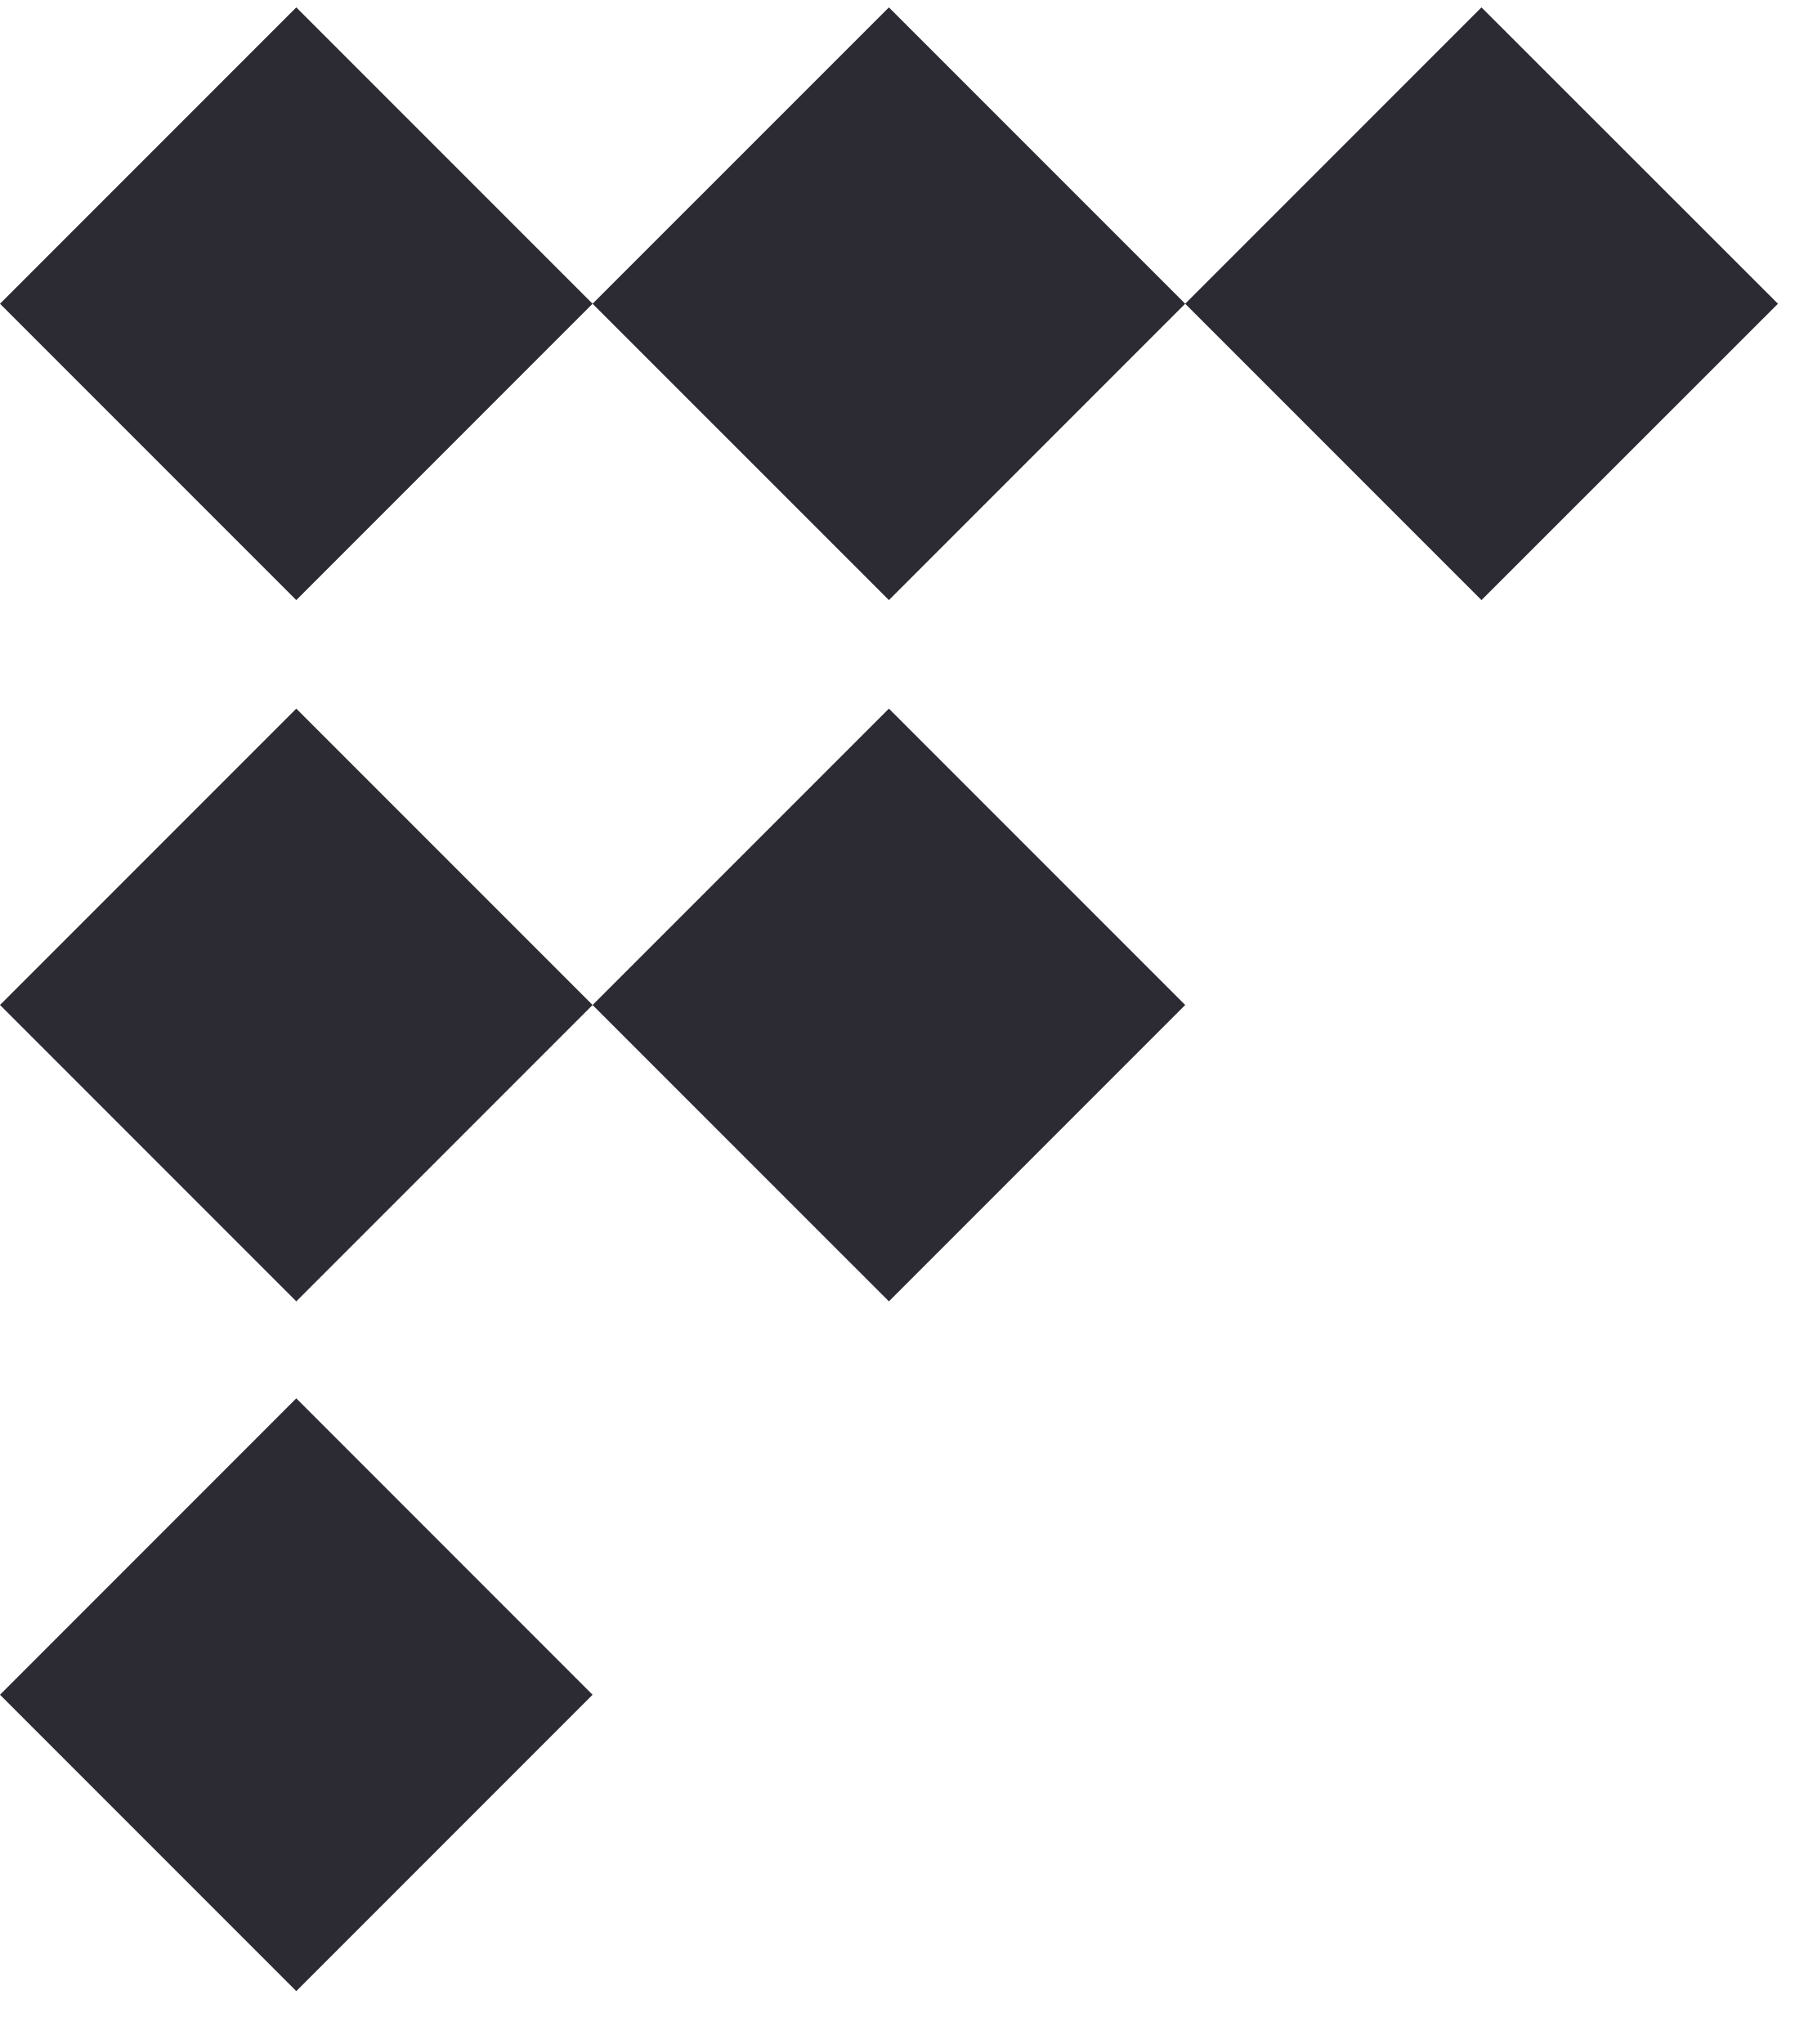
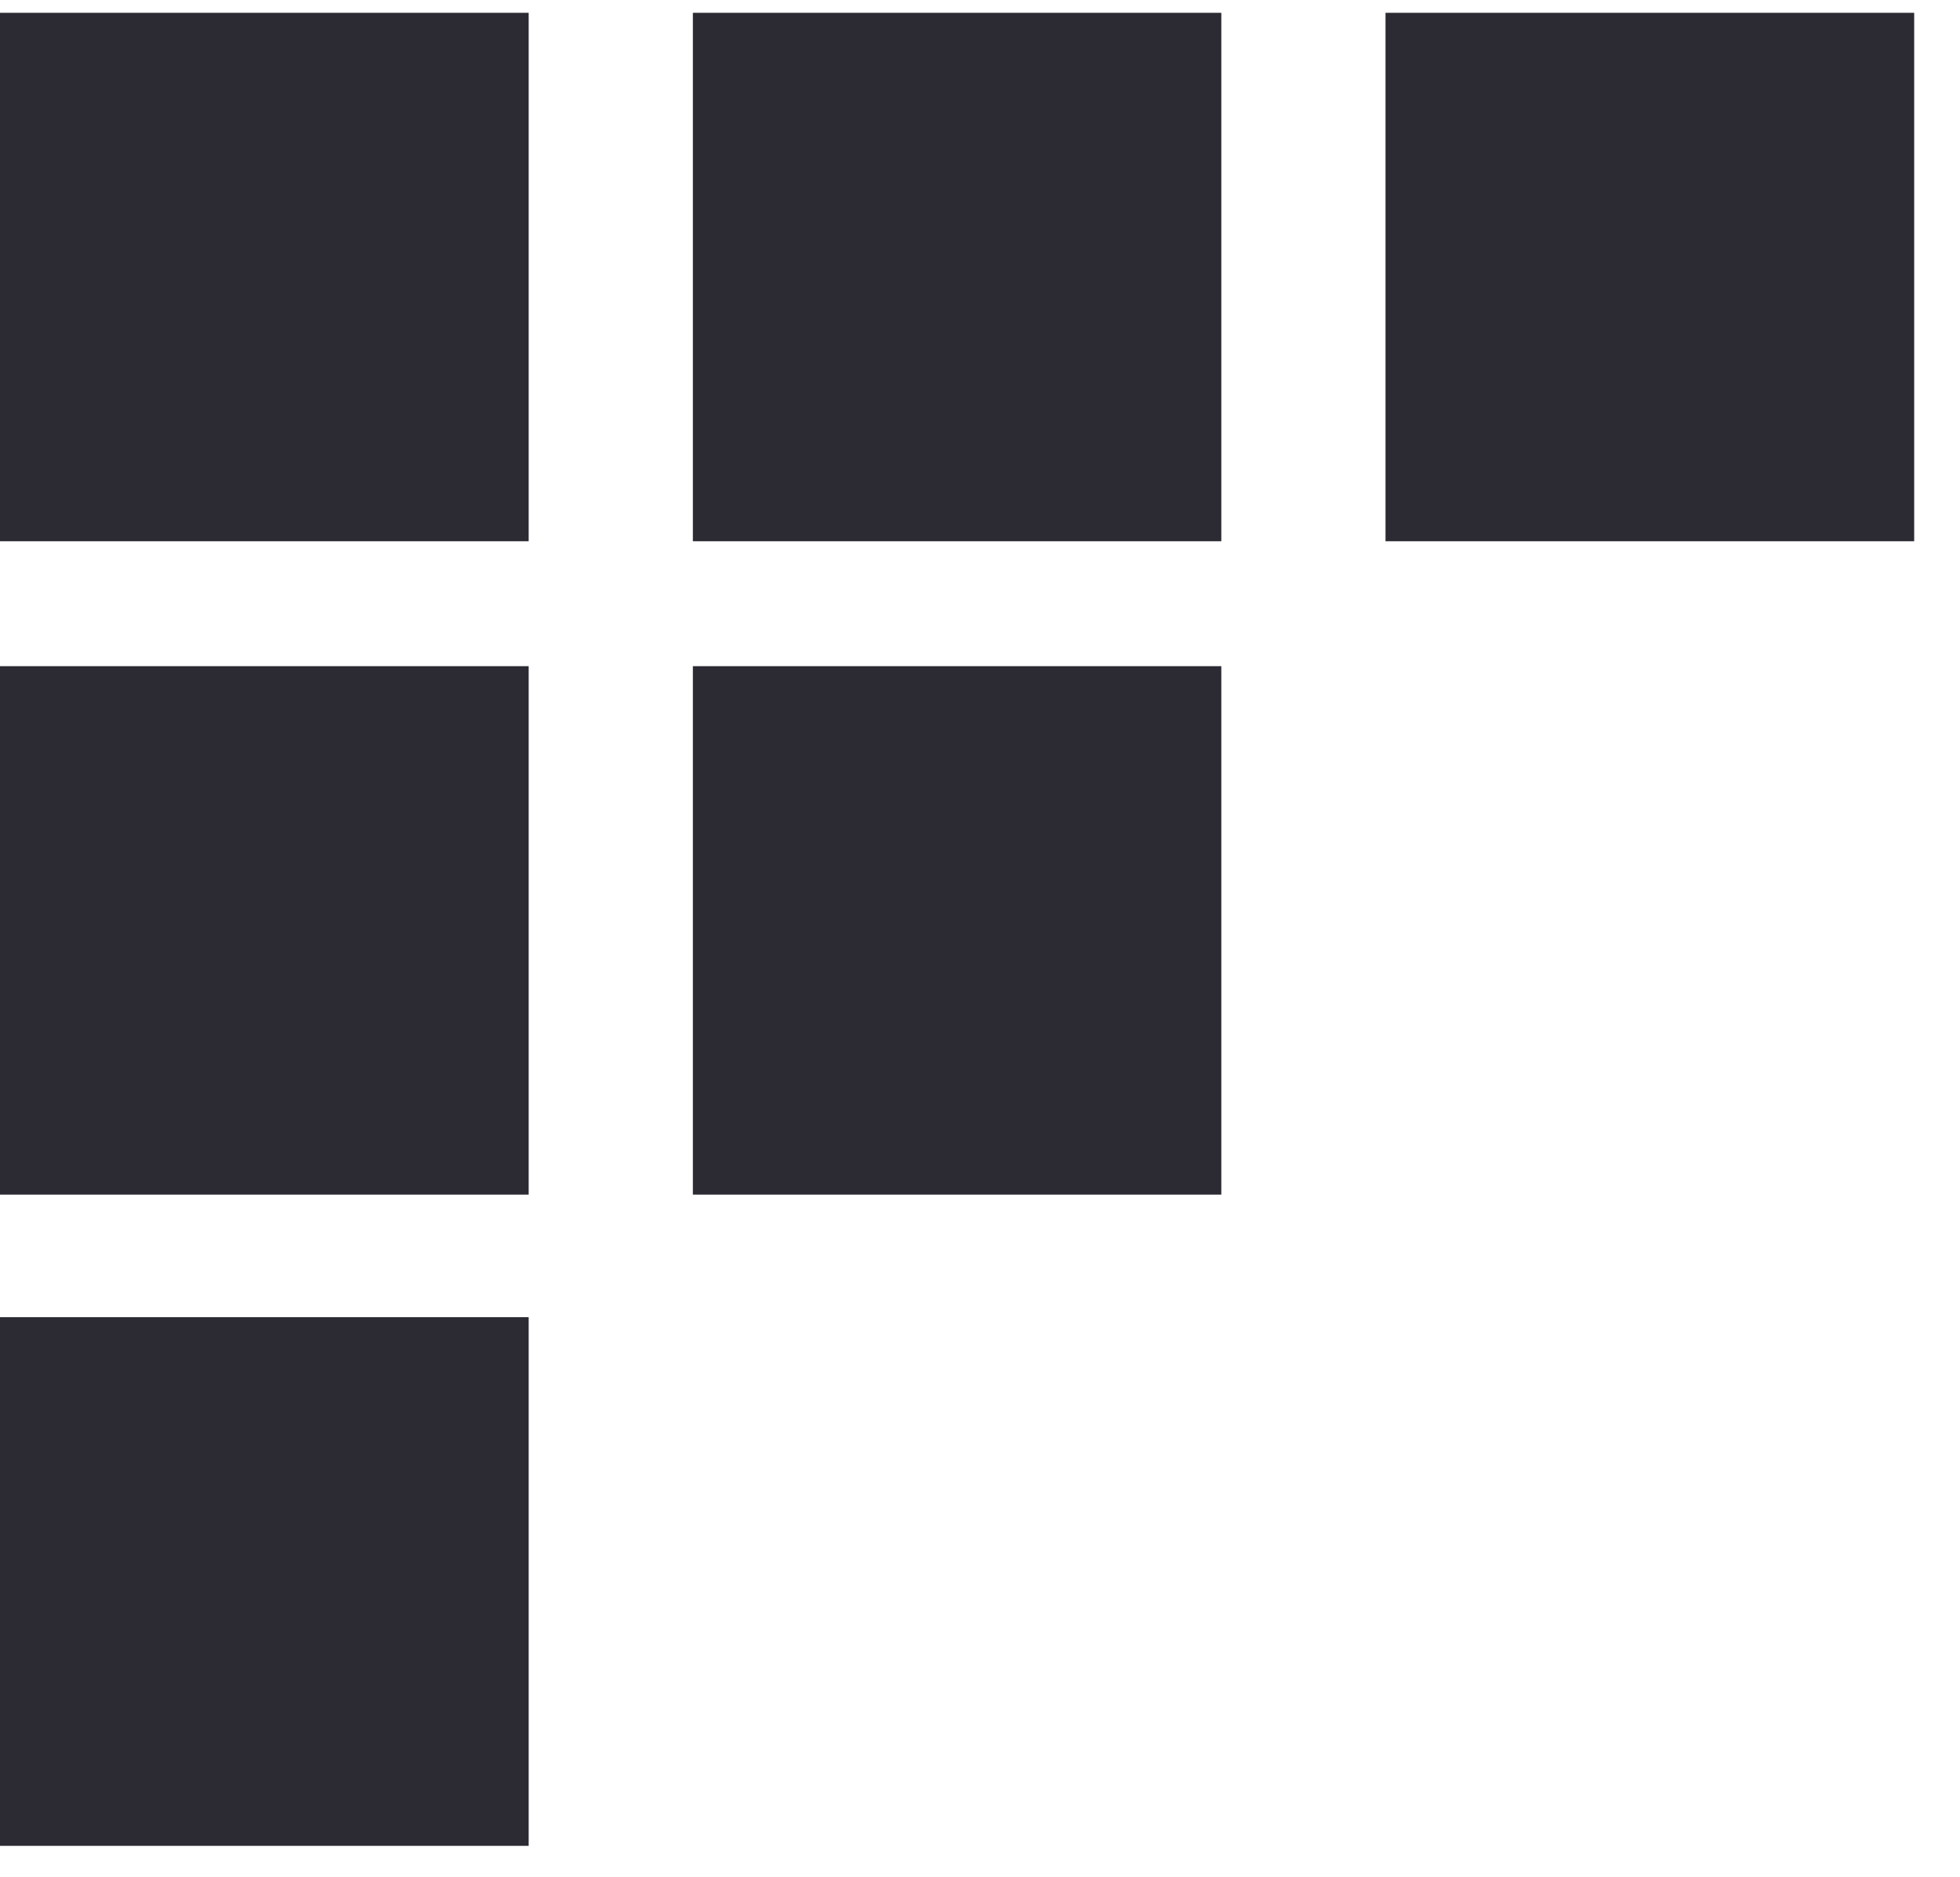
- <svg xmlns="http://www.w3.org/2000/svg" width="55" zoomAndPan="magnify" viewBox="0 0 41.25 46.5" height="62" preserveAspectRatio="xMidYMid meet" version="1.0">
+ <svg xmlns="http://www.w3.org/2000/svg" width="47" zoomAndPan="magnify" viewBox="0 0 35.25 33.75" height="45" preserveAspectRatio="xMidYMid meet" version="1.0">
  <defs>
-     <clipPath id="4c1d02d93d">
-       <path d="M 0 0.168 L 14 0.168 L 14 14 L 0 14 Z M 0 0.168 " clip-rule="nonzero" />
+     <clipPath id="c611102c40">
+       <path d="M 0 0.23 L 9.508 0.23 L 9.508 9.734 L 0 9.734 Z M 0 0.23 " clip-rule="nonzero" />
    </clipPath>
-     <clipPath id="865def68fe">
-       <path d="M 0 6.91 L 6.742 0.168 L 13.484 6.91 L 6.742 13.652 Z M 0 6.91 " clip-rule="nonzero" />
+     <clipPath id="f0035476f2">
+       <path d="M 0 0.23 L 9.508 0.23 L 9.508 9.734 L 0 9.734 Z M 0 0.23 " clip-rule="nonzero" />
    </clipPath>
-     <clipPath id="387af17e61">
-       <path d="M 0 0.168 L 13.672 0.168 L 13.672 13.84 L 0 13.84 Z M 0 0.168 " clip-rule="nonzero" />
+     <clipPath id="fff366e4d2">
+       <rect x="0" width="10" y="0" height="10" />
    </clipPath>
-     <clipPath id="c2293f2abc">
-       <path d="M 0 6.91 L 6.742 0.168 L 13.484 6.91 L 6.742 13.652 Z M 0 6.91 " clip-rule="nonzero" />
+     <clipPath id="034340df7a">
+       <path d="M 12.461 0.23 L 21.965 0.23 L 21.965 9.734 L 12.461 9.734 Z M 12.461 0.23 " clip-rule="nonzero" />
    </clipPath>
-     <clipPath id="f38a8a4138">
-       <rect x="0" width="14" y="0" height="14" />
+     <clipPath id="a6657eef39">
+       <path d="M 0.461 0.23 L 9.965 0.23 L 9.965 9.734 L 0.461 9.734 Z M 0.461 0.23 " clip-rule="nonzero" />
    </clipPath>
-     <clipPath id="c1be808090">
-       <path d="M 13 0.168 L 27 0.168 L 27 14 L 13 14 Z M 13 0.168 " clip-rule="nonzero" />
+     <clipPath id="a9f1d1b363">
+       <rect x="0" width="10" y="0" height="10" />
    </clipPath>
-     <clipPath id="621a2a268f">
-       <path d="M 13.484 6.91 L 20.227 0.168 L 26.969 6.91 L 20.227 13.652 Z M 13.484 6.91 " clip-rule="nonzero" />
+     <clipPath id="b21a158cac">
+       <path d="M 24.918 0.23 L 34.426 0.23 L 34.426 9.734 L 24.918 9.734 Z M 24.918 0.23 " clip-rule="nonzero" />
    </clipPath>
-     <clipPath id="12874d67d8">
-       <path d="M 0.438 0.168 L 14 0.168 L 14 13.84 L 0.438 13.84 Z M 0.438 0.168 " clip-rule="nonzero" />
+     <clipPath id="c7a7ac9c94">
+       <path d="M 0.918 0.23 L 10.426 0.23 L 10.426 9.734 L 0.918 9.734 Z M 0.918 0.23 " clip-rule="nonzero" />
    </clipPath>
-     <clipPath id="61a4cd3bb1">
-       <path d="M 0.484 6.91 L 7.227 0.168 L 13.969 6.91 L 7.227 13.652 Z M 0.484 6.91 " clip-rule="nonzero" />
+     <clipPath id="c023f89642">
+       <rect x="0" width="11" y="0" height="10" />
    </clipPath>
-     <clipPath id="66fe602df2">
-       <rect x="0" width="14" y="0" height="14" />
+     <clipPath id="ce9ec15154">
+       <path d="M 12.461 11.98 L 21.965 11.98 L 21.965 21.484 L 12.461 21.484 Z M 12.461 11.98 " clip-rule="nonzero" />
    </clipPath>
-     <clipPath id="6af826be7e">
-       <path d="M 26 0.168 L 40.512 0.168 L 40.512 14 L 26 14 Z M 26 0.168 " clip-rule="nonzero" />
+     <clipPath id="50fc021333">
+       <path d="M 0.461 0.98 L 9.965 0.98 L 9.965 10.484 L 0.461 10.484 Z M 0.461 0.98 " clip-rule="nonzero" />
    </clipPath>
-     <clipPath id="c472ebb7a3">
-       <path d="M 26.969 6.91 L 33.711 0.168 L 40.457 6.91 L 33.711 13.652 Z M 26.969 6.91 " clip-rule="nonzero" />
+     <clipPath id="9130393dd2">
+       <rect x="0" width="10" y="0" height="11" />
    </clipPath>
-     <clipPath id="5cf659ae8d">
-       <path d="M 0.871 0.168 L 14.512 0.168 L 14.512 13.84 L 0.871 13.84 Z M 0.871 0.168 " clip-rule="nonzero" />
+     <clipPath id="334897040c">
+       <path d="M 0 11.98 L 9.508 11.98 L 9.508 21.484 L 0 21.484 Z M 0 11.98 " clip-rule="nonzero" />
    </clipPath>
-     <clipPath id="8f953cd958">
-       <path d="M 0.969 6.91 L 7.711 0.168 L 14.457 6.91 L 7.711 13.652 Z M 0.969 6.91 " clip-rule="nonzero" />
+     <clipPath id="200105c479">
+       <path d="M 0 0.98 L 9.508 0.98 L 9.508 10.484 L 0 10.484 Z M 0 0.98 " clip-rule="nonzero" />
    </clipPath>
-     <clipPath id="82f711ef86">
-       <rect x="0" width="15" y="0" height="14" />
+     <clipPath id="1bf3818b13">
+       <rect x="0" width="10" y="0" height="11" />
    </clipPath>
-     <clipPath id="133b5237c4">
-       <path d="M 0 16 L 14 16 L 14 30 L 0 30 Z M 0 16 " clip-rule="nonzero" />
+     <clipPath id="c6ccb52706">
+       <path d="M 0 23.688 L 9.508 23.688 L 9.508 33.195 L 0 33.195 Z M 0 23.688 " clip-rule="nonzero" />
    </clipPath>
-     <clipPath id="0a5f5f20df">
-       <path d="M 0 22.863 L 6.742 16.121 L 13.484 22.863 L 6.742 29.605 Z M 0 22.863 " clip-rule="nonzero" />
+     <clipPath id="52f42fd277">
+       <path d="M 0 0.688 L 9.508 0.688 L 9.508 10.195 L 0 10.195 Z M 0 0.688 " clip-rule="nonzero" />
    </clipPath>
-     <clipPath id="04577b6107">
-       <path d="M 0 0 L 13.672 0 L 13.672 13.633 L 0 13.633 Z M 0 0 " clip-rule="nonzero" />
-     </clipPath>
-     <clipPath id="e0038a674c">
-       <path d="M 0 6.863 L 6.742 0.121 L 13.484 6.863 L 6.742 13.605 Z M 0 6.863 " clip-rule="nonzero" />
-     </clipPath>
-     <clipPath id="1cff374822">
-       <rect x="0" width="14" y="0" height="14" />
-     </clipPath>
-     <clipPath id="2ab2d69348">
-       <path d="M 13 16 L 27 16 L 27 30 L 13 30 Z M 13 16 " clip-rule="nonzero" />
-     </clipPath>
-     <clipPath id="57fc46d9ef">
-       <path d="M 13.484 22.863 L 20.227 16.121 L 26.969 22.863 L 20.227 29.605 Z M 13.484 22.863 " clip-rule="nonzero" />
-     </clipPath>
-     <clipPath id="3252904b82">
-       <path d="M 0.438 0 L 14 0 L 14 13.633 L 0.438 13.633 Z M 0.438 0 " clip-rule="nonzero" />
-     </clipPath>
-     <clipPath id="54af87862f">
-       <path d="M 0.484 6.863 L 7.227 0.121 L 13.969 6.863 L 7.227 13.605 Z M 0.484 6.863 " clip-rule="nonzero" />
-     </clipPath>
-     <clipPath id="0a60f85a3d">
-       <rect x="0" width="14" y="0" height="14" />
-     </clipPath>
-     <clipPath id="e269372700">
-       <path d="M 0 31 L 14 31 L 14 45.84 L 0 45.84 Z M 0 31 " clip-rule="nonzero" />
-     </clipPath>
-     <clipPath id="4beb11aa25">
-       <path d="M 0 38.555 L 6.742 31.812 L 13.484 38.555 L 6.742 45.297 Z M 0 38.555 " clip-rule="nonzero" />
-     </clipPath>
-     <clipPath id="5d06696217">
-       <path d="M 0 0.754 L 13.672 0.754 L 13.672 14.426 L 0 14.426 Z M 0 0.754 " clip-rule="nonzero" />
-     </clipPath>
-     <clipPath id="f1ade519ca">
-       <path d="M 0 7.555 L 6.742 0.812 L 13.484 7.555 L 6.742 14.297 Z M 0 7.555 " clip-rule="nonzero" />
-     </clipPath>
-     <clipPath id="1b907400b1">
-       <rect x="0" width="14" y="0" height="15" />
+     <clipPath id="e80e9ed640">
+       <rect x="0" width="10" y="0" height="11" />
    </clipPath>
  </defs>
-   <g clip-path="url(#4c1d02d93d)">
-     <g clip-path="url(#865def68fe)">
-       <g transform="matrix(1, 0, 0, 1, 0, -0.000000000000008132)">
-         <g clip-path="url(#f38a8a4138)">
-           <g clip-path="url(#387af17e61)">
-             <g clip-path="url(#c2293f2abc)">
-               <path fill="#2c2a33" d="M 0 6.91 L 6.742 0.168 L 13.484 6.91 L 6.742 13.652 Z M 0 6.91 " fill-opacity="1" fill-rule="nonzero" />
-             </g>
-           </g>
+   <g clip-path="url(#c611102c40)">
+     <g transform="matrix(1, 0, 0, 1, 0, -0.000000000000003164)">
+       <g clip-path="url(#fff366e4d2)">
+         <g clip-path="url(#f0035476f2)">
+           <path fill="#2c2a33" d="M 0 0.23 L 9.508 0.23 L 9.508 9.734 L 0 9.734 Z M 0 0.23 " fill-opacity="1" fill-rule="nonzero" />
        </g>
      </g>
    </g>
  </g>
-   <g clip-path="url(#c1be808090)">
-     <g clip-path="url(#621a2a268f)">
-       <g transform="matrix(1, 0, 0, 1, 13, -0.000000000000008132)">
-         <g clip-path="url(#66fe602df2)">
-           <g clip-path="url(#12874d67d8)">
-             <g clip-path="url(#61a4cd3bb1)">
-               <path fill="#2c2a33" d="M 0.484 6.91 L 7.227 0.168 L 13.969 6.91 L 7.227 13.652 Z M 0.484 6.91 " fill-opacity="1" fill-rule="nonzero" />
-             </g>
-           </g>
+   <g clip-path="url(#034340df7a)">
+     <g transform="matrix(1, 0, 0, 1, 12, -0.000000000000003164)">
+       <g clip-path="url(#a9f1d1b363)">
+         <g clip-path="url(#a6657eef39)">
+           <path fill="#2c2a33" d="M 0.461 0.23 L 9.965 0.23 L 9.965 9.734 L 0.461 9.734 Z M 0.461 0.23 " fill-opacity="1" fill-rule="nonzero" />
        </g>
      </g>
    </g>
  </g>
-   <g clip-path="url(#6af826be7e)">
-     <g clip-path="url(#c472ebb7a3)">
-       <g transform="matrix(1, 0, 0, 1, 26, -0.000000000000008132)">
-         <g clip-path="url(#82f711ef86)">
-           <g clip-path="url(#5cf659ae8d)">
-             <g clip-path="url(#8f953cd958)">
-               <path fill="#2c2a33" d="M 0.969 6.91 L 7.711 0.168 L 14.457 6.91 L 7.711 13.652 Z M 0.969 6.91 " fill-opacity="1" fill-rule="nonzero" />
-             </g>
-           </g>
+   <g clip-path="url(#b21a158cac)">
+     <g transform="matrix(1, 0, 0, 1, 24, -0.000000000000003164)">
+       <g clip-path="url(#c023f89642)">
+         <g clip-path="url(#c7a7ac9c94)">
+           <path fill="#2c2a33" d="M 0.918 0.23 L 10.426 0.23 L 10.426 9.734 L 0.918 9.734 Z M 0.918 0.23 " fill-opacity="1" fill-rule="nonzero" />
        </g>
      </g>
    </g>
  </g>
-   <g clip-path="url(#133b5237c4)">
-     <g clip-path="url(#0a5f5f20df)">
-       <g transform="matrix(1, 0, 0, 1, 0, 16)">
-         <g clip-path="url(#1cff374822)">
-           <g clip-path="url(#04577b6107)">
-             <g clip-path="url(#e0038a674c)">
-               <path fill="#2c2a33" d="M 0 6.863 L 6.742 0.121 L 13.484 6.863 L 6.742 13.605 Z M 0 6.863 " fill-opacity="1" fill-rule="nonzero" />
-             </g>
-           </g>
+   <g clip-path="url(#ce9ec15154)">
+     <g transform="matrix(1, 0, 0, 1, 12, 11)">
+       <g clip-path="url(#9130393dd2)">
+         <g clip-path="url(#50fc021333)">
+           <path fill="#2c2a33" d="M 0.461 0.98 L 9.965 0.98 L 9.965 10.484 L 0.461 10.484 Z M 0.461 0.98 " fill-opacity="1" fill-rule="nonzero" />
        </g>
      </g>
    </g>
  </g>
-   <g clip-path="url(#2ab2d69348)">
-     <g clip-path="url(#57fc46d9ef)">
-       <g transform="matrix(1, 0, 0, 1, 13, 16)">
-         <g clip-path="url(#0a60f85a3d)">
-           <g clip-path="url(#3252904b82)">
-             <g clip-path="url(#54af87862f)">
-               <path fill="#2c2a33" d="M 0.484 6.863 L 7.227 0.121 L 13.969 6.863 L 7.227 13.605 Z M 0.484 6.863 " fill-opacity="1" fill-rule="nonzero" />
-             </g>
-           </g>
+   <g clip-path="url(#334897040c)">
+     <g transform="matrix(1, 0, 0, 1, 0, 11)">
+       <g clip-path="url(#1bf3818b13)">
+         <g clip-path="url(#200105c479)">
+           <path fill="#2c2a33" d="M 0 0.98 L 9.508 0.98 L 9.508 10.484 L 0 10.484 Z M 0 0.98 " fill-opacity="1" fill-rule="nonzero" />
        </g>
      </g>
    </g>
  </g>
-   <g clip-path="url(#e269372700)">
-     <g clip-path="url(#4beb11aa25)">
-       <g transform="matrix(1, 0, 0, 1, 0, 31)">
-         <g clip-path="url(#1b907400b1)">
-           <g clip-path="url(#5d06696217)">
-             <g clip-path="url(#f1ade519ca)">
-               <path fill="#2c2a33" d="M 0 7.555 L 6.742 0.812 L 13.484 7.555 L 6.742 14.297 Z M 0 7.555 " fill-opacity="1" fill-rule="nonzero" />
-             </g>
-           </g>
+   <g clip-path="url(#c6ccb52706)">
+     <g transform="matrix(1, 0, 0, 1, 0, 23)">
+       <g clip-path="url(#e80e9ed640)">
+         <g clip-path="url(#52f42fd277)">
+           <path fill="#2c2a33" d="M 0 0.688 L 9.508 0.688 L 9.508 10.195 L 0 10.195 Z M 0 0.688 " fill-opacity="1" fill-rule="nonzero" />
        </g>
      </g>
    </g>
  </g>
</svg>
